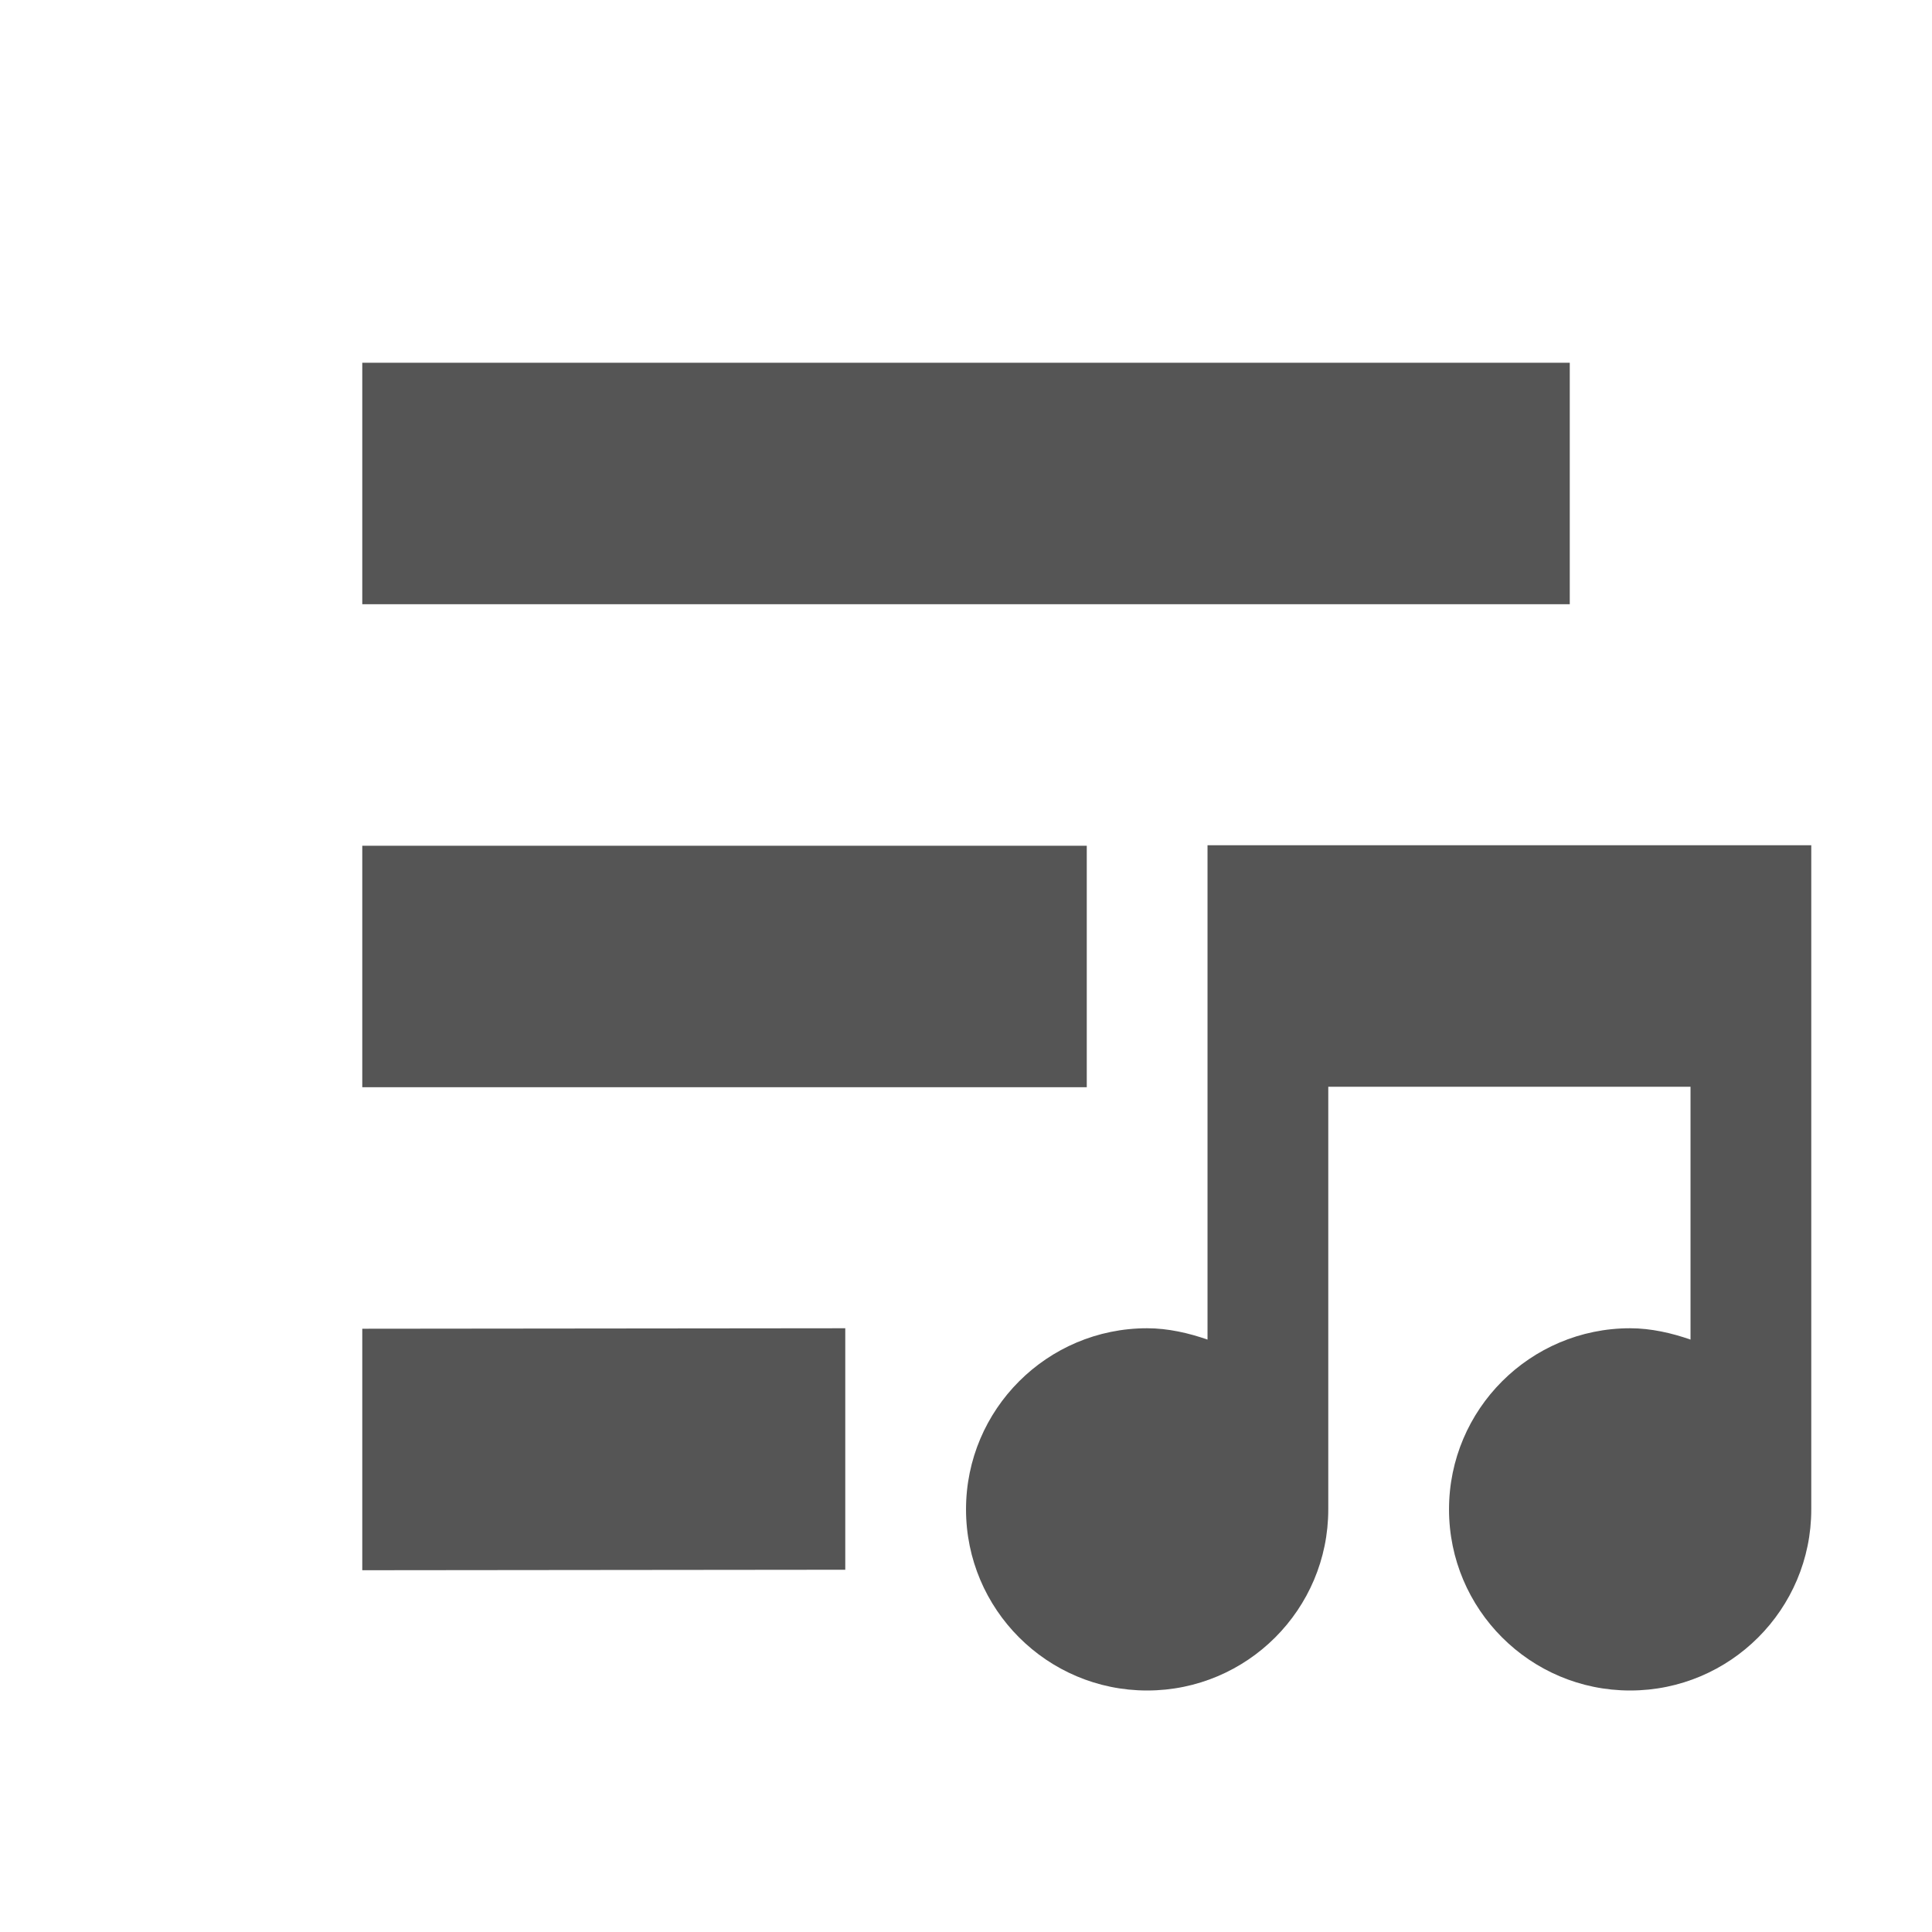
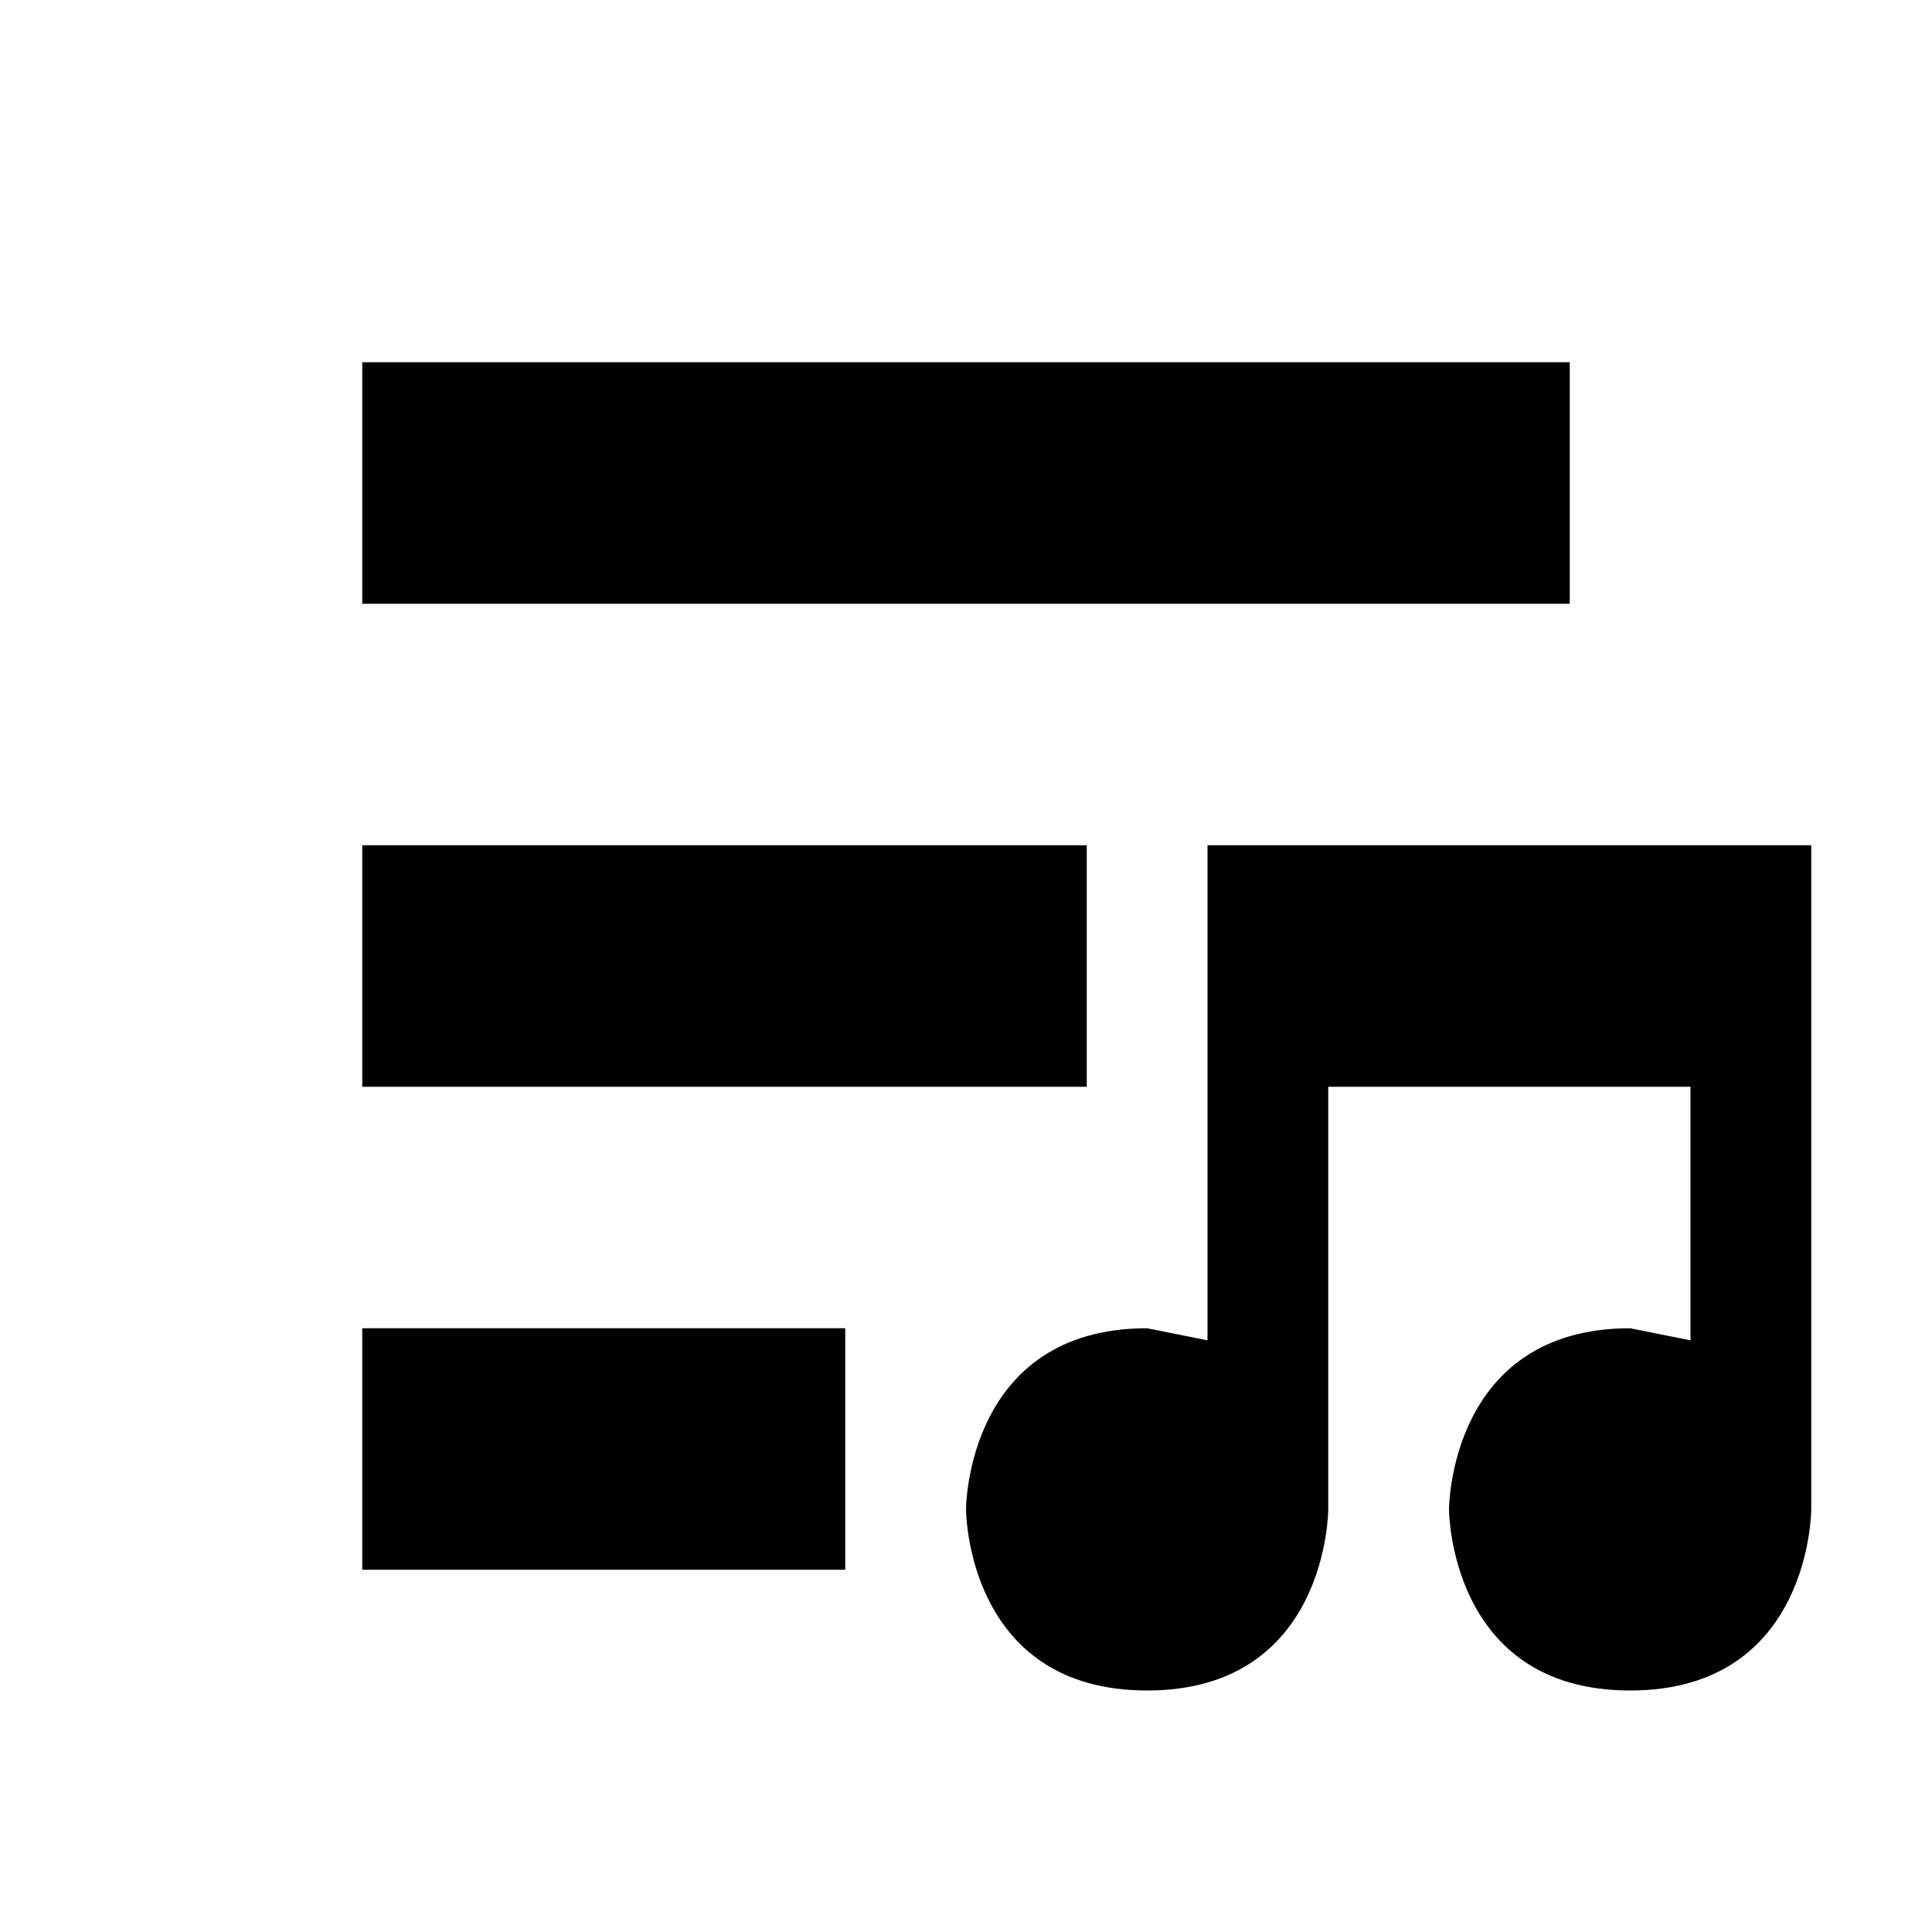
- <svg xmlns="http://www.w3.org/2000/svg" xmlns:ns1="http://www.openswatchbook.org/uri/2009/osb" height="16" id="svg7384" style="enable-background:new" version="1.1" width="16">
-   <defs id="defs7386">
-     <linearGradient id="linearGradient5606" ns1:paint="solid">
-       <stop id="stop5608" offset="0" style="stop-color:#000000;stop-opacity:1;" />
-     </linearGradient>
-     <filter id="filter7554" style="color-interpolation-filters:sRGB">
-       <feBlend id="feBlend7556" in2="BackgroundImage" mode="darken" />
-     </filter>
-   </defs>
-   <g id="layer9" style="display:inline" transform="translate(-744.9998,351)" />
-   <g id="layer10" style="display:inline;filter:url(#filter7554)" transform="translate(-744.9998,351)" />
-   <g id="layer1" style="display:inline" transform="translate(-503.9996,-266)" />
-   <g id="layer14" style="display:inline" transform="translate(-744.9998,351)">
-     <path d="m 748,-347.996 0,2 10,0 0,-2 z m 0,4 0,2 6,0 0,-1 0,-1 z m 0,4 0,2 4,-0.004 0,-2 z" id="rect7008" style="color:#bebebe;display:inline;overflow:visible;visibility:visible;fill:#555555;fill-opacity:1;stroke:none;stroke-width:1;marker:none" />
-     <path d="m 755,-344 0,2 0,2.094 c -0.154,-0.054 -0.327,-0.094 -0.5,-0.094 -0.828,0 -1.5,0.672 -1.5,1.5 0,0.828 0.672,1.5 1.5,1.5 0.828,0 1.5,-0.672 1.5,-1.5 l 0,-3.5 3,0 0,2.094 c -0.154,-0.054 -0.327,-0.094 -0.5,-0.094 -0.828,0 -1.5,0.672 -1.5,1.5 0,0.828 0.672,1.5 1.5,1.5 0.828,0 1.5,-0.672 1.5,-1.5 l 0,-5.5 -1,0 -3,0 -1,0 z" id="path6113-7" style="color:#000000;display:inline;overflow:visible;visibility:visible;fill:#555555;fill-opacity:1;fill-rule:nonzero;stroke:none;stroke-width:2;marker:none;enable-background:new" />
-   </g>
-   <g id="layer15" style="display:inline" transform="translate(-744.9998,351)" />
-   <g id="g71291" style="display:inline" transform="translate(-744.9998,351)" />
-   <g id="layer2" style="display:inline" transform="translate(-503.9996,-116)" />
-   <g id="g6058" style="display:inline" transform="translate(-503.9996,-116)" />
-   <g id="layer12" style="display:inline" transform="translate(-744.9998,351)" />
+ <svg xmlns="http://www.w3.org/2000/svg" height="16" width="16">
+   <path d="m3 3v2h10v-2zm0 4v2h6v-2zm7 0v4.1l-.5-.1c-1.5 0-1.5 1.5-1.5 1.5s0 1.5 1.5 1.5 1.5-1.5 1.5-1.5v-3.5h3v2.1l-.5-.1c-1.5 0-1.5 1.5-1.5 1.5s0 1.5 1.5 1.5 1.5-1.5 1.5-1.5v-5.5zm-7 4v2h4v-2z" />
</svg>
